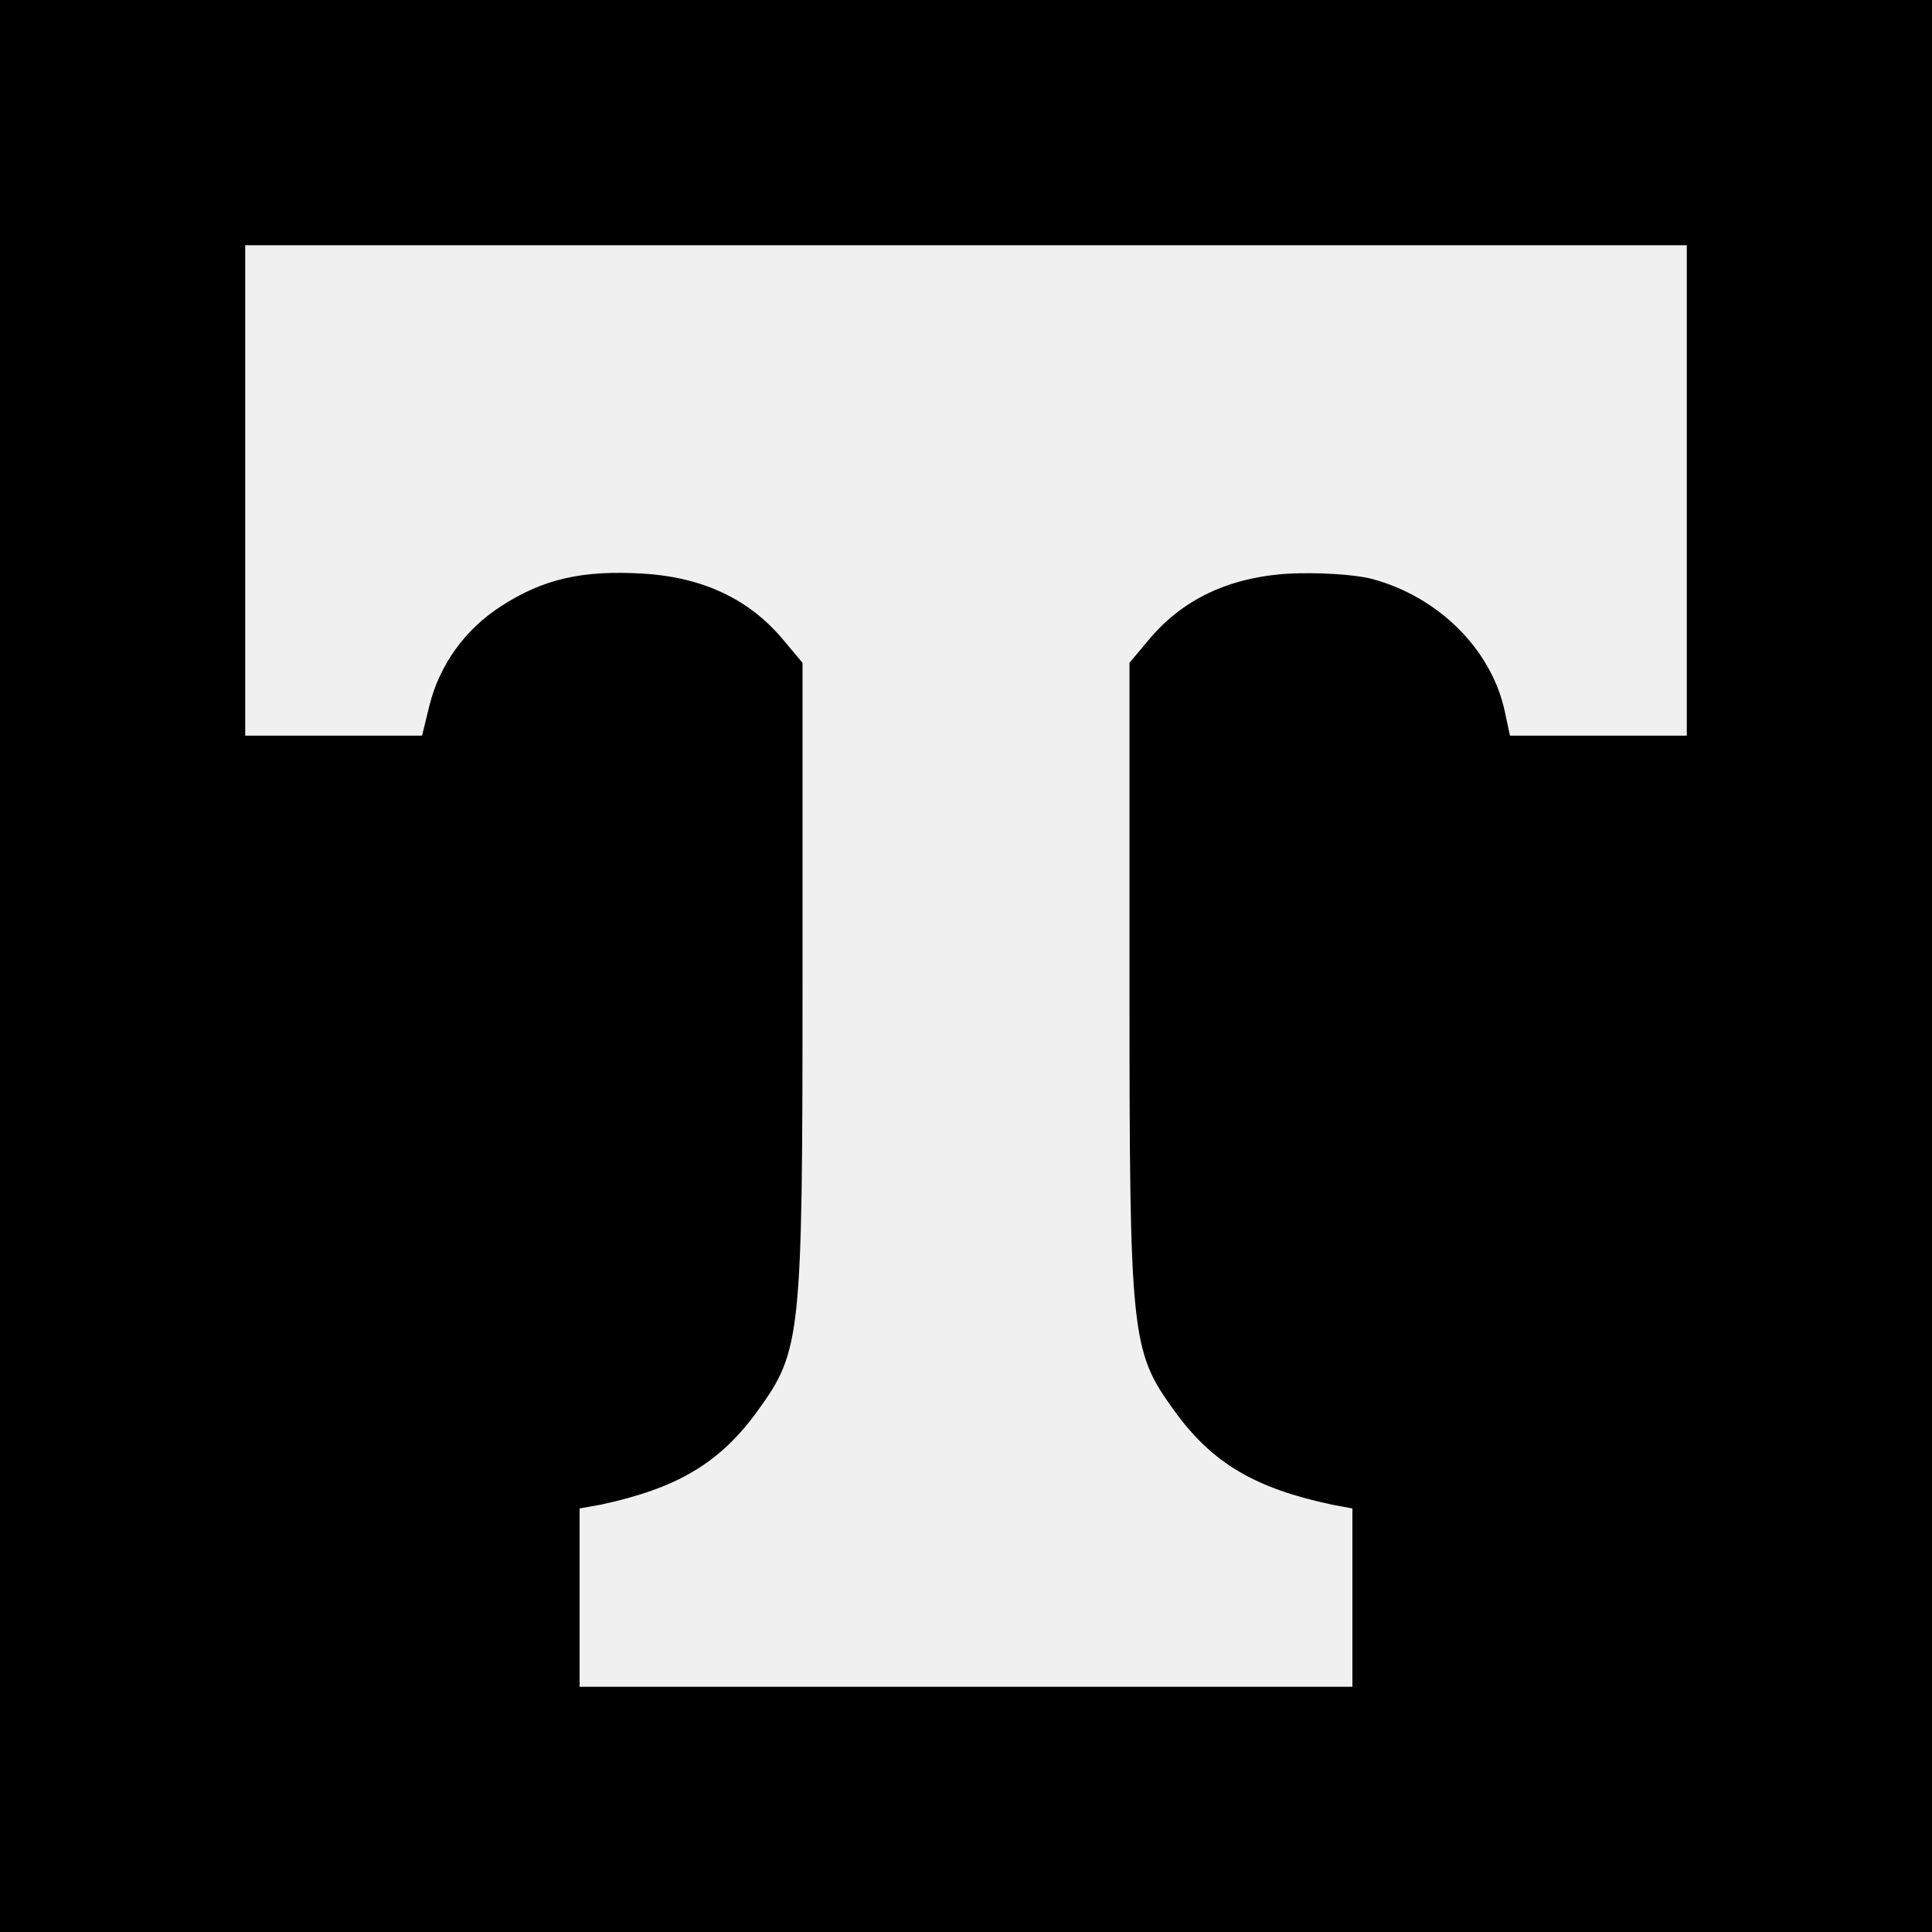
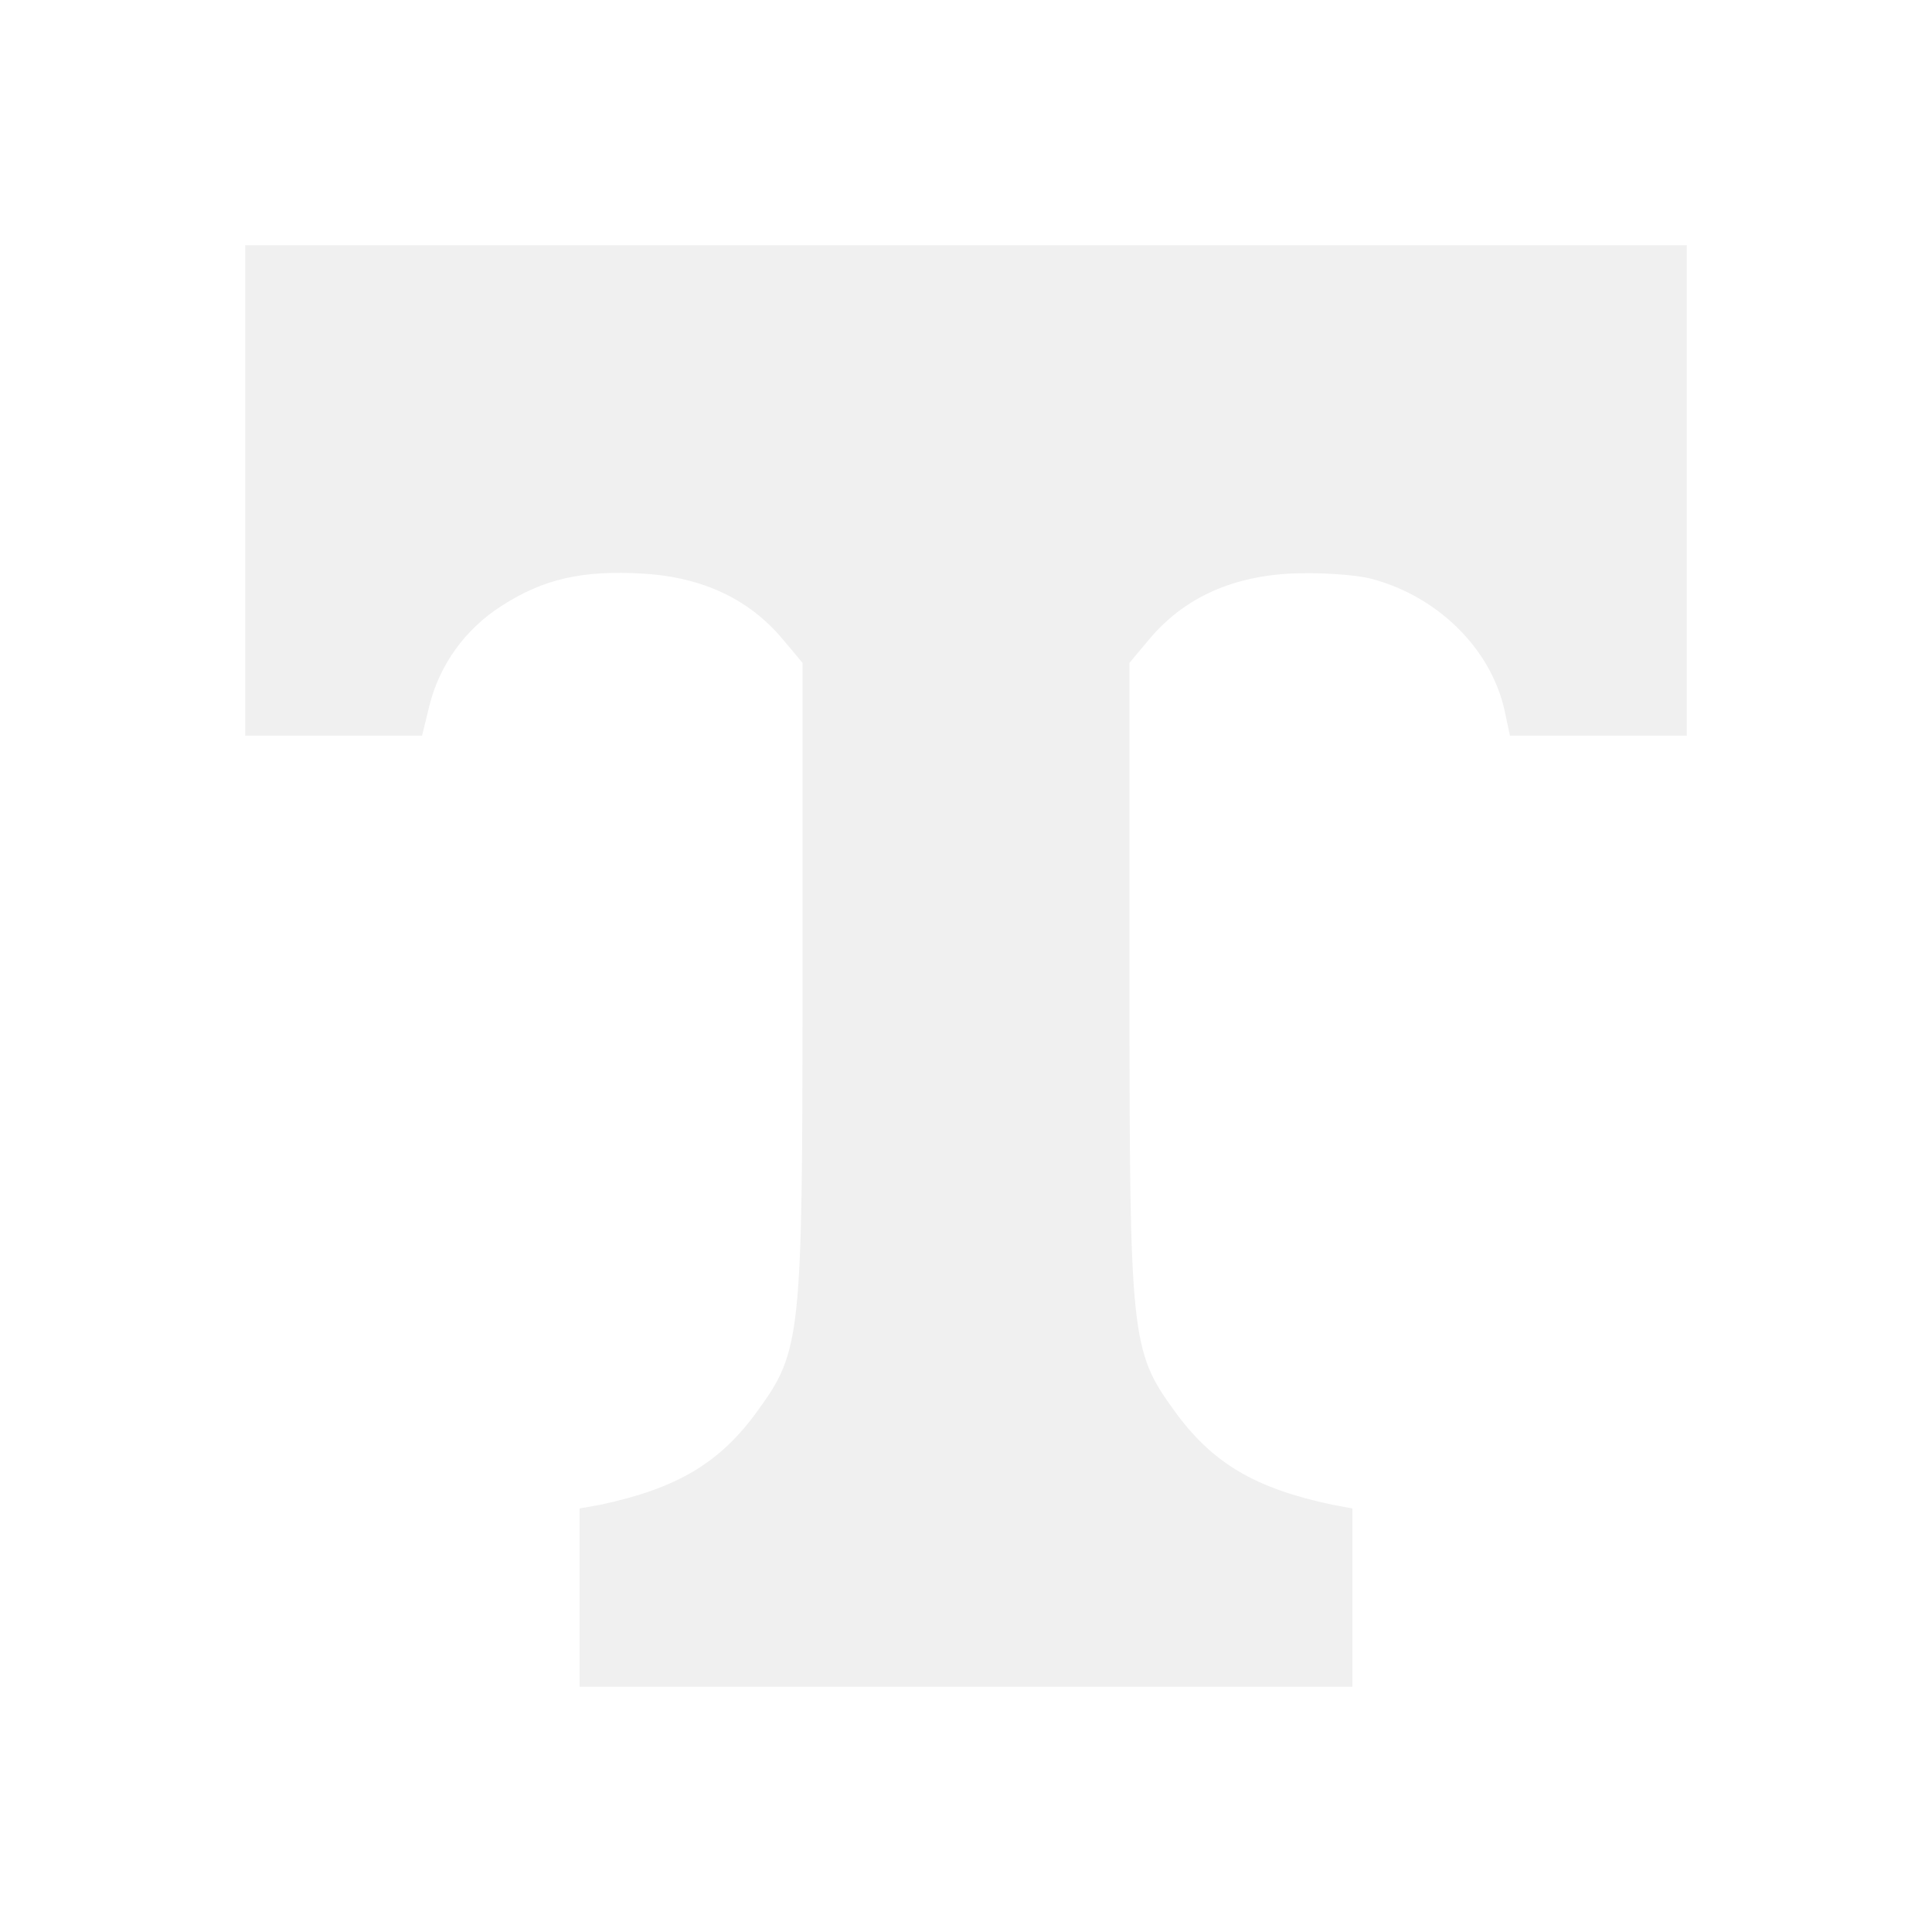
- <svg xmlns="http://www.w3.org/2000/svg" version="1.0" width="260pt" height="260pt" viewBox="0 0 260 260" preserveAspectRatio="xMidYMid meet">
-   <g transform="translate(0,260) scale(0.1,-0.1)" fill="#000000" stroke="none">
-     <path d="M0 1300 l0 -1300 1300 0 1300 0 0 1300 0 1300 -1300 0 -1300 0 0 -1300z m2270 640 l0 -330 -119 0 -119 0 -7 33 c-18 83 -89 154 -179 178 -23 6 -73 9 -112 7 -81 -5 -143 -35 -188 -89 l-26 -31 0 -432 c0 -475 2 -494 60 -574 51 -71 109 -105 213 -127 l27 -5 0 -120 0 -120 -520 0 -520 0 0 120 0 120 28 5 c103 22 161 56 212 127 58 80 60 99 60 574 l0 432 -26 31 c-45 54 -107 84 -188 89 -82 5 -135 -7 -192 -44 -48 -31 -82 -78 -96 -133 l-10 -41 -119 0 -119 0 0 330 0 330 970 0 970 0 0 -330z" />
+ <svg xmlns="http://www.w3.org/2000/svg" width="260pt" height="260pt" viewBox="0 0 260 260" preserveAspectRatio="xMidYMid meet">
+   <g transform="translate(0,260) scale(0.1,-0.1)" fill="#ffffff" stroke="none">
+     <path d="M0 1300 l0 -1300 1300 0 1300 0 0 1300 0 1300 -1300 0 -1300 0 0     -1300z m2270 640 l0 -330 -119 0 -119 0 -7 33 c-18 83 -89 154 -179 178 -23 6     -73 9 -112 7 -81 -5 -143 -35 -188 -89 l-26 -31 0 -432 c0 -475 2 -494 60     -574 51 -71 109 -105 213 -127 l27 -5 0 -120 0 -120 -520 0 -520 0 0 120 0     120 28 5 c103 22 161 56 212 127 58 80 60 99 60 574 l0 432 -26 31 c-45 54     -107 84 -188 89 -82 5 -135 -7 -192 -44 -48 -31 -82 -78 -96 -133 l-10 -41     -119 0 -119 0 0 330 0 330 970 0 970 0 0 -330z" />
  </g>
</svg>
